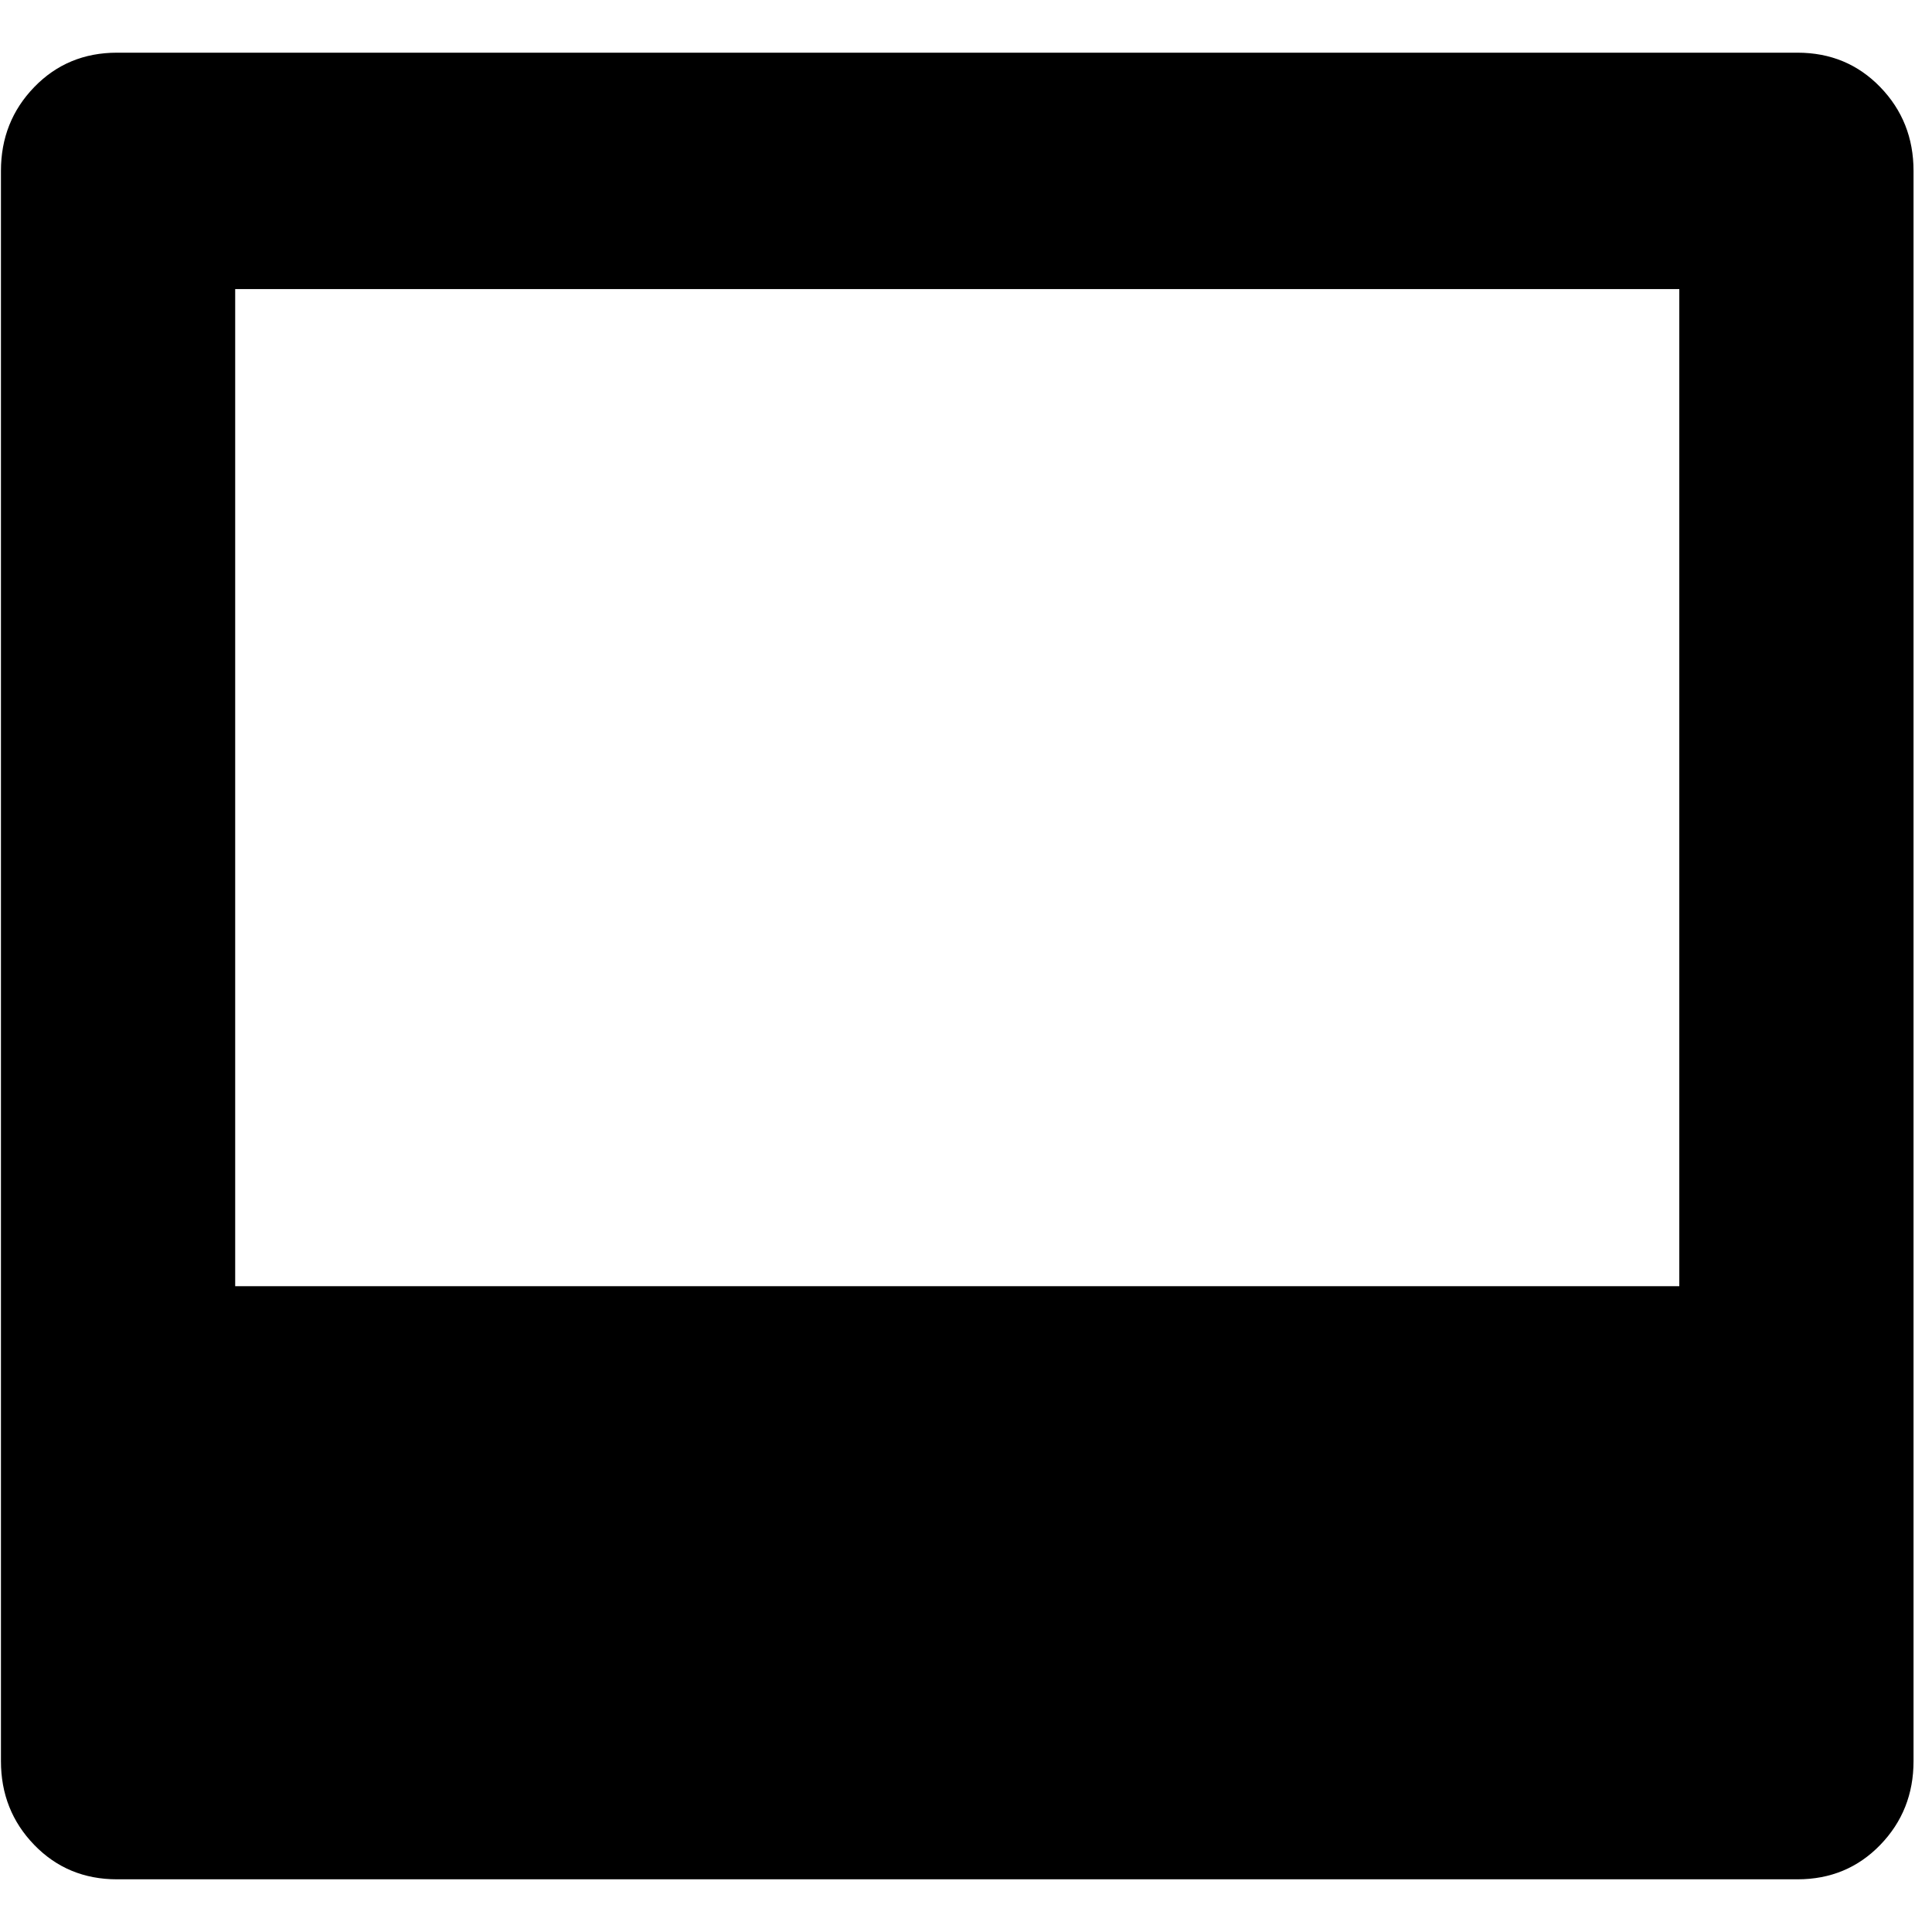
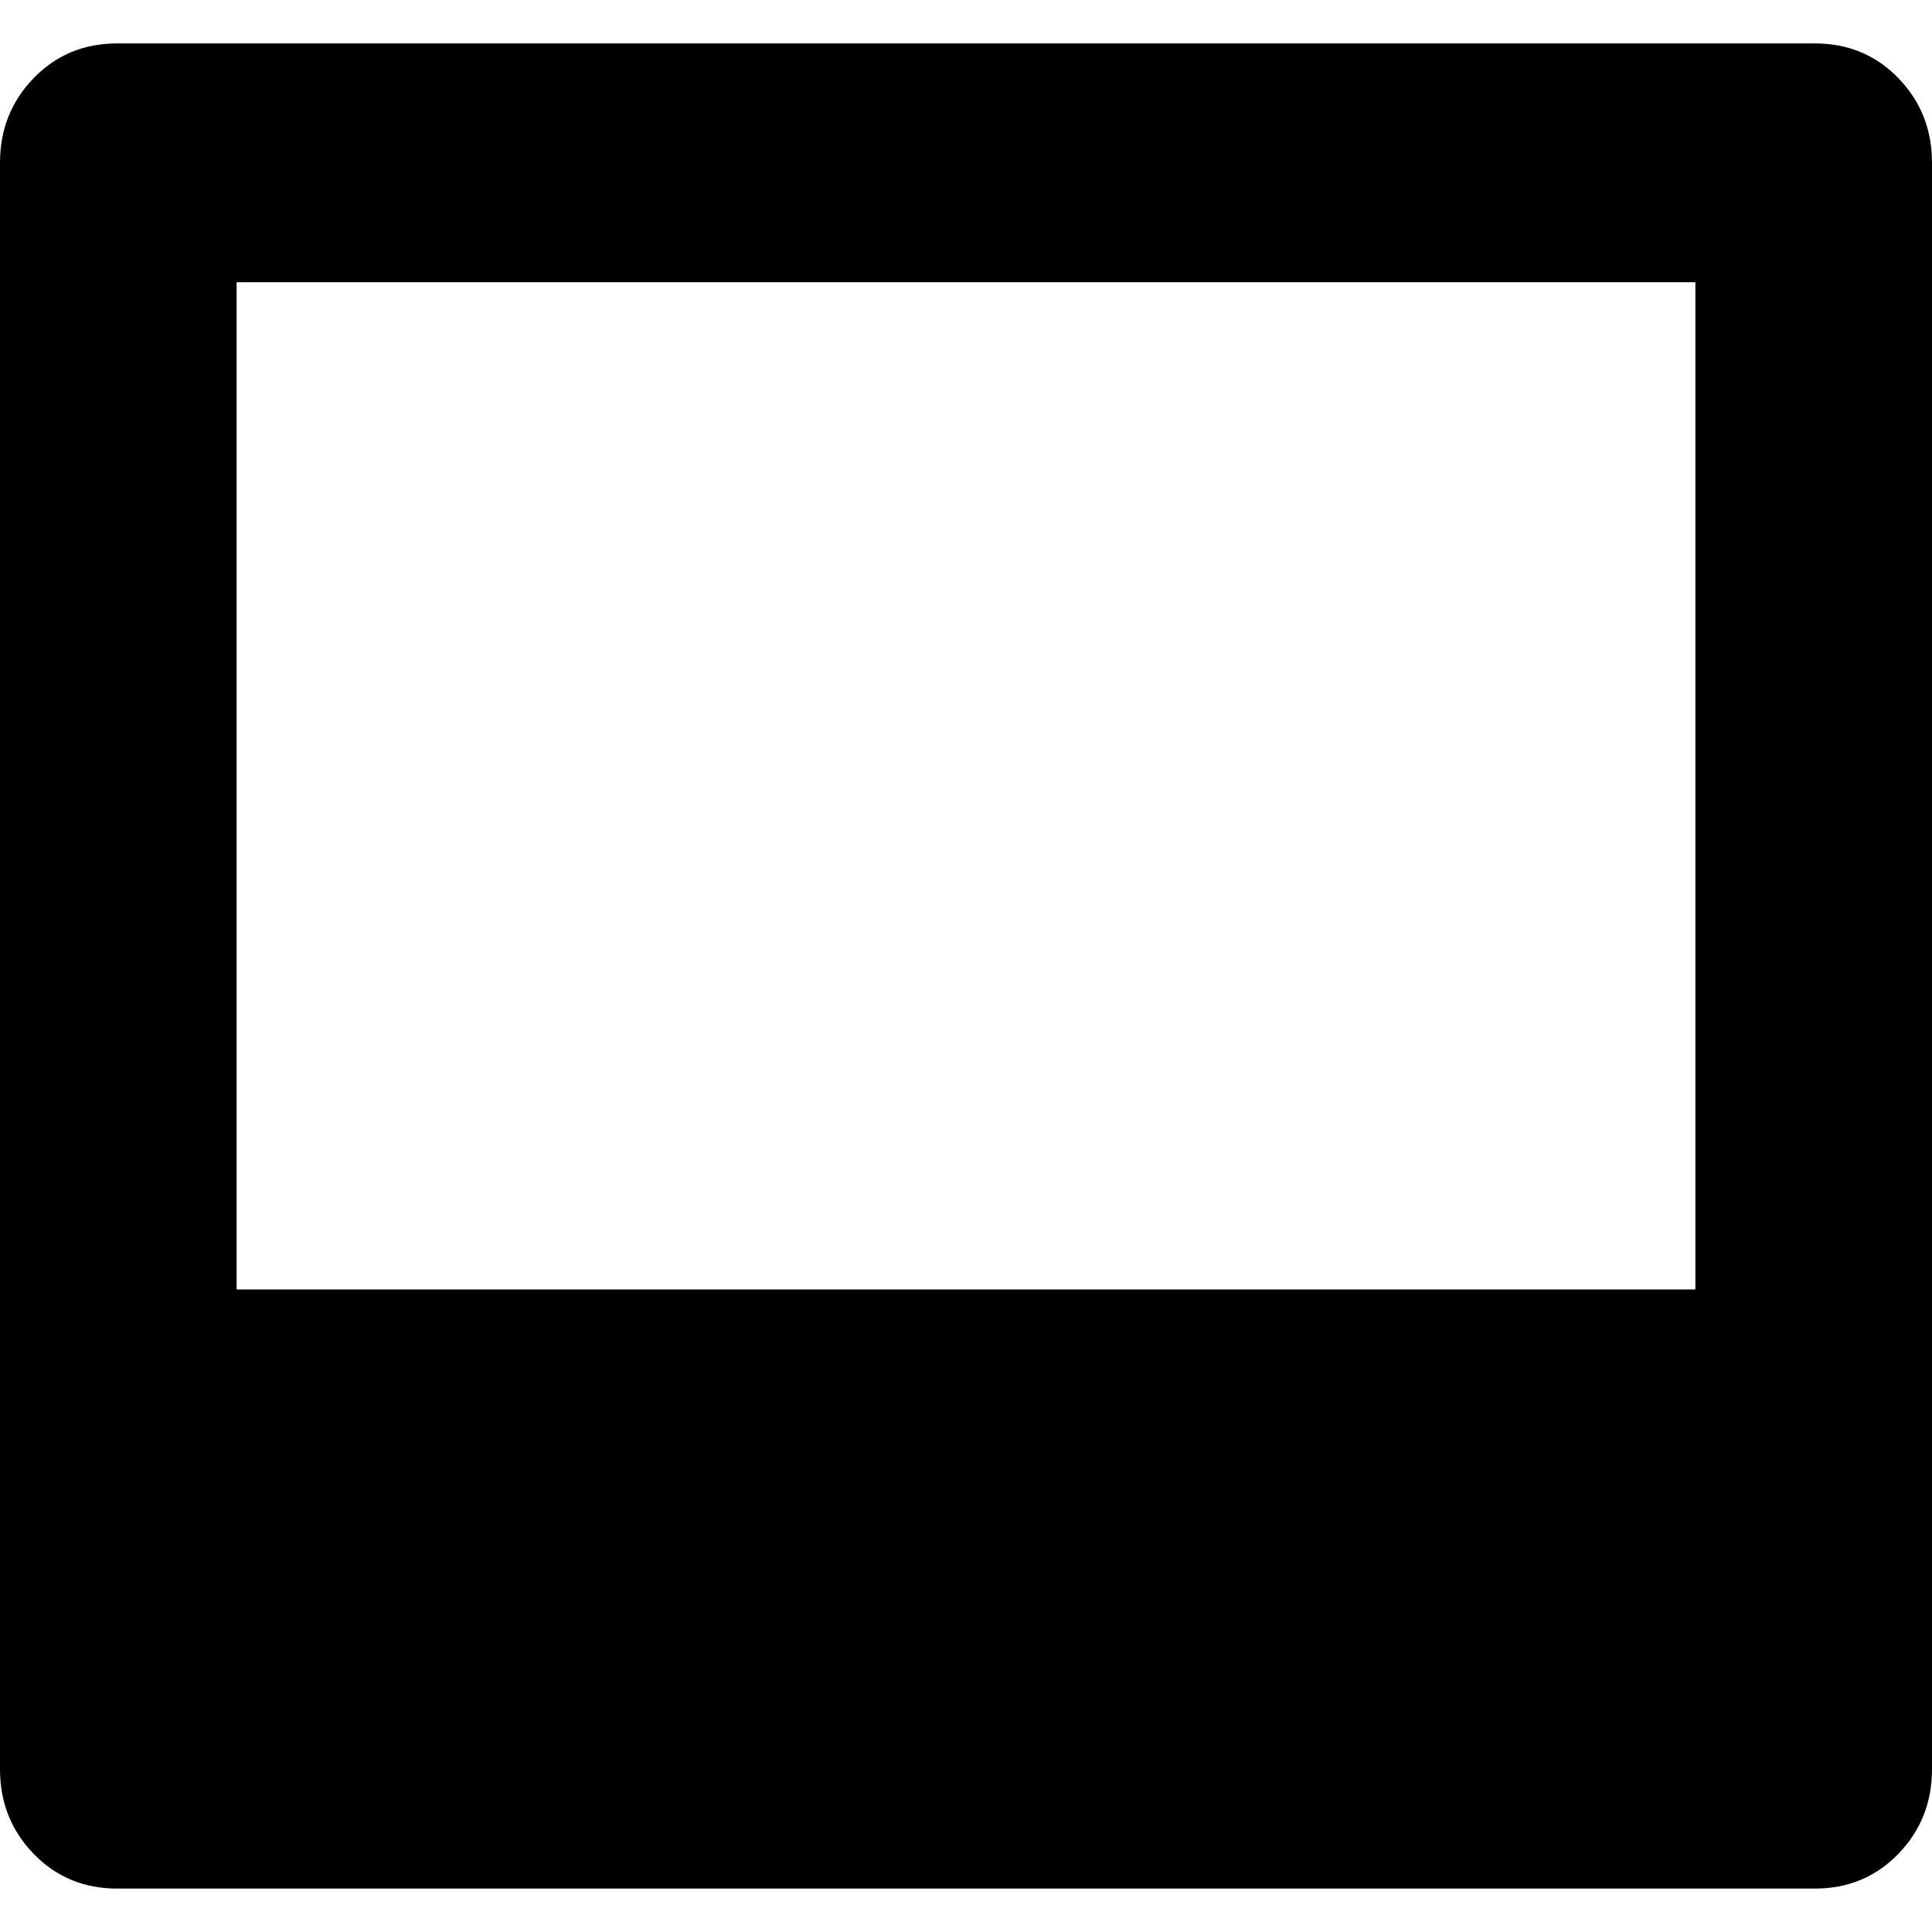
- <svg xmlns="http://www.w3.org/2000/svg" width="987.979" height="997.019" id="svg2" version="1.0">
+ <svg xmlns="http://www.w3.org/2000/svg" width="512" height="512" id="svg2" version="1.0">
  <defs id="defs4" />
-   <g id="layer1" transform="translate(-374.2178,422.7827)">
-     <g id="g5187" transform="matrix(1.108989,0,0,-1.108989,313.7129,408.4235)">
+   <g id="layer1" transform="translate(-374.2178,-62.23637)">
+     <g id="g5187" transform="matrix(0.5752809,0,0,-0.5752809,342.5774,490.8206)">
      <path id="path5189" d="M 836,615 H 164 V 151 H 836 V 615 z M 109,-125 c -15.333,0 -28.167,5.333 -38.5,16 C 60.167,-98.333 55,-85.333 55,-70 v 740 c 0,15.333 5.167,28.333 15.5,39 10.333,10.667 23.167,16 38.5,16 h 782 c 15.333,0 28.167,-5.333 38.5,-16 10.333,-10.667 15.5,-23.667 15.5,-39 V -70 c 0,-15.333 -5.167,-28.333 -15.5,-39 -10.335,-10.667 -23.168,-16 -38.5,-16 H 109 z" style="fill:currentColor" />
    </g>
  </g>
</svg>
